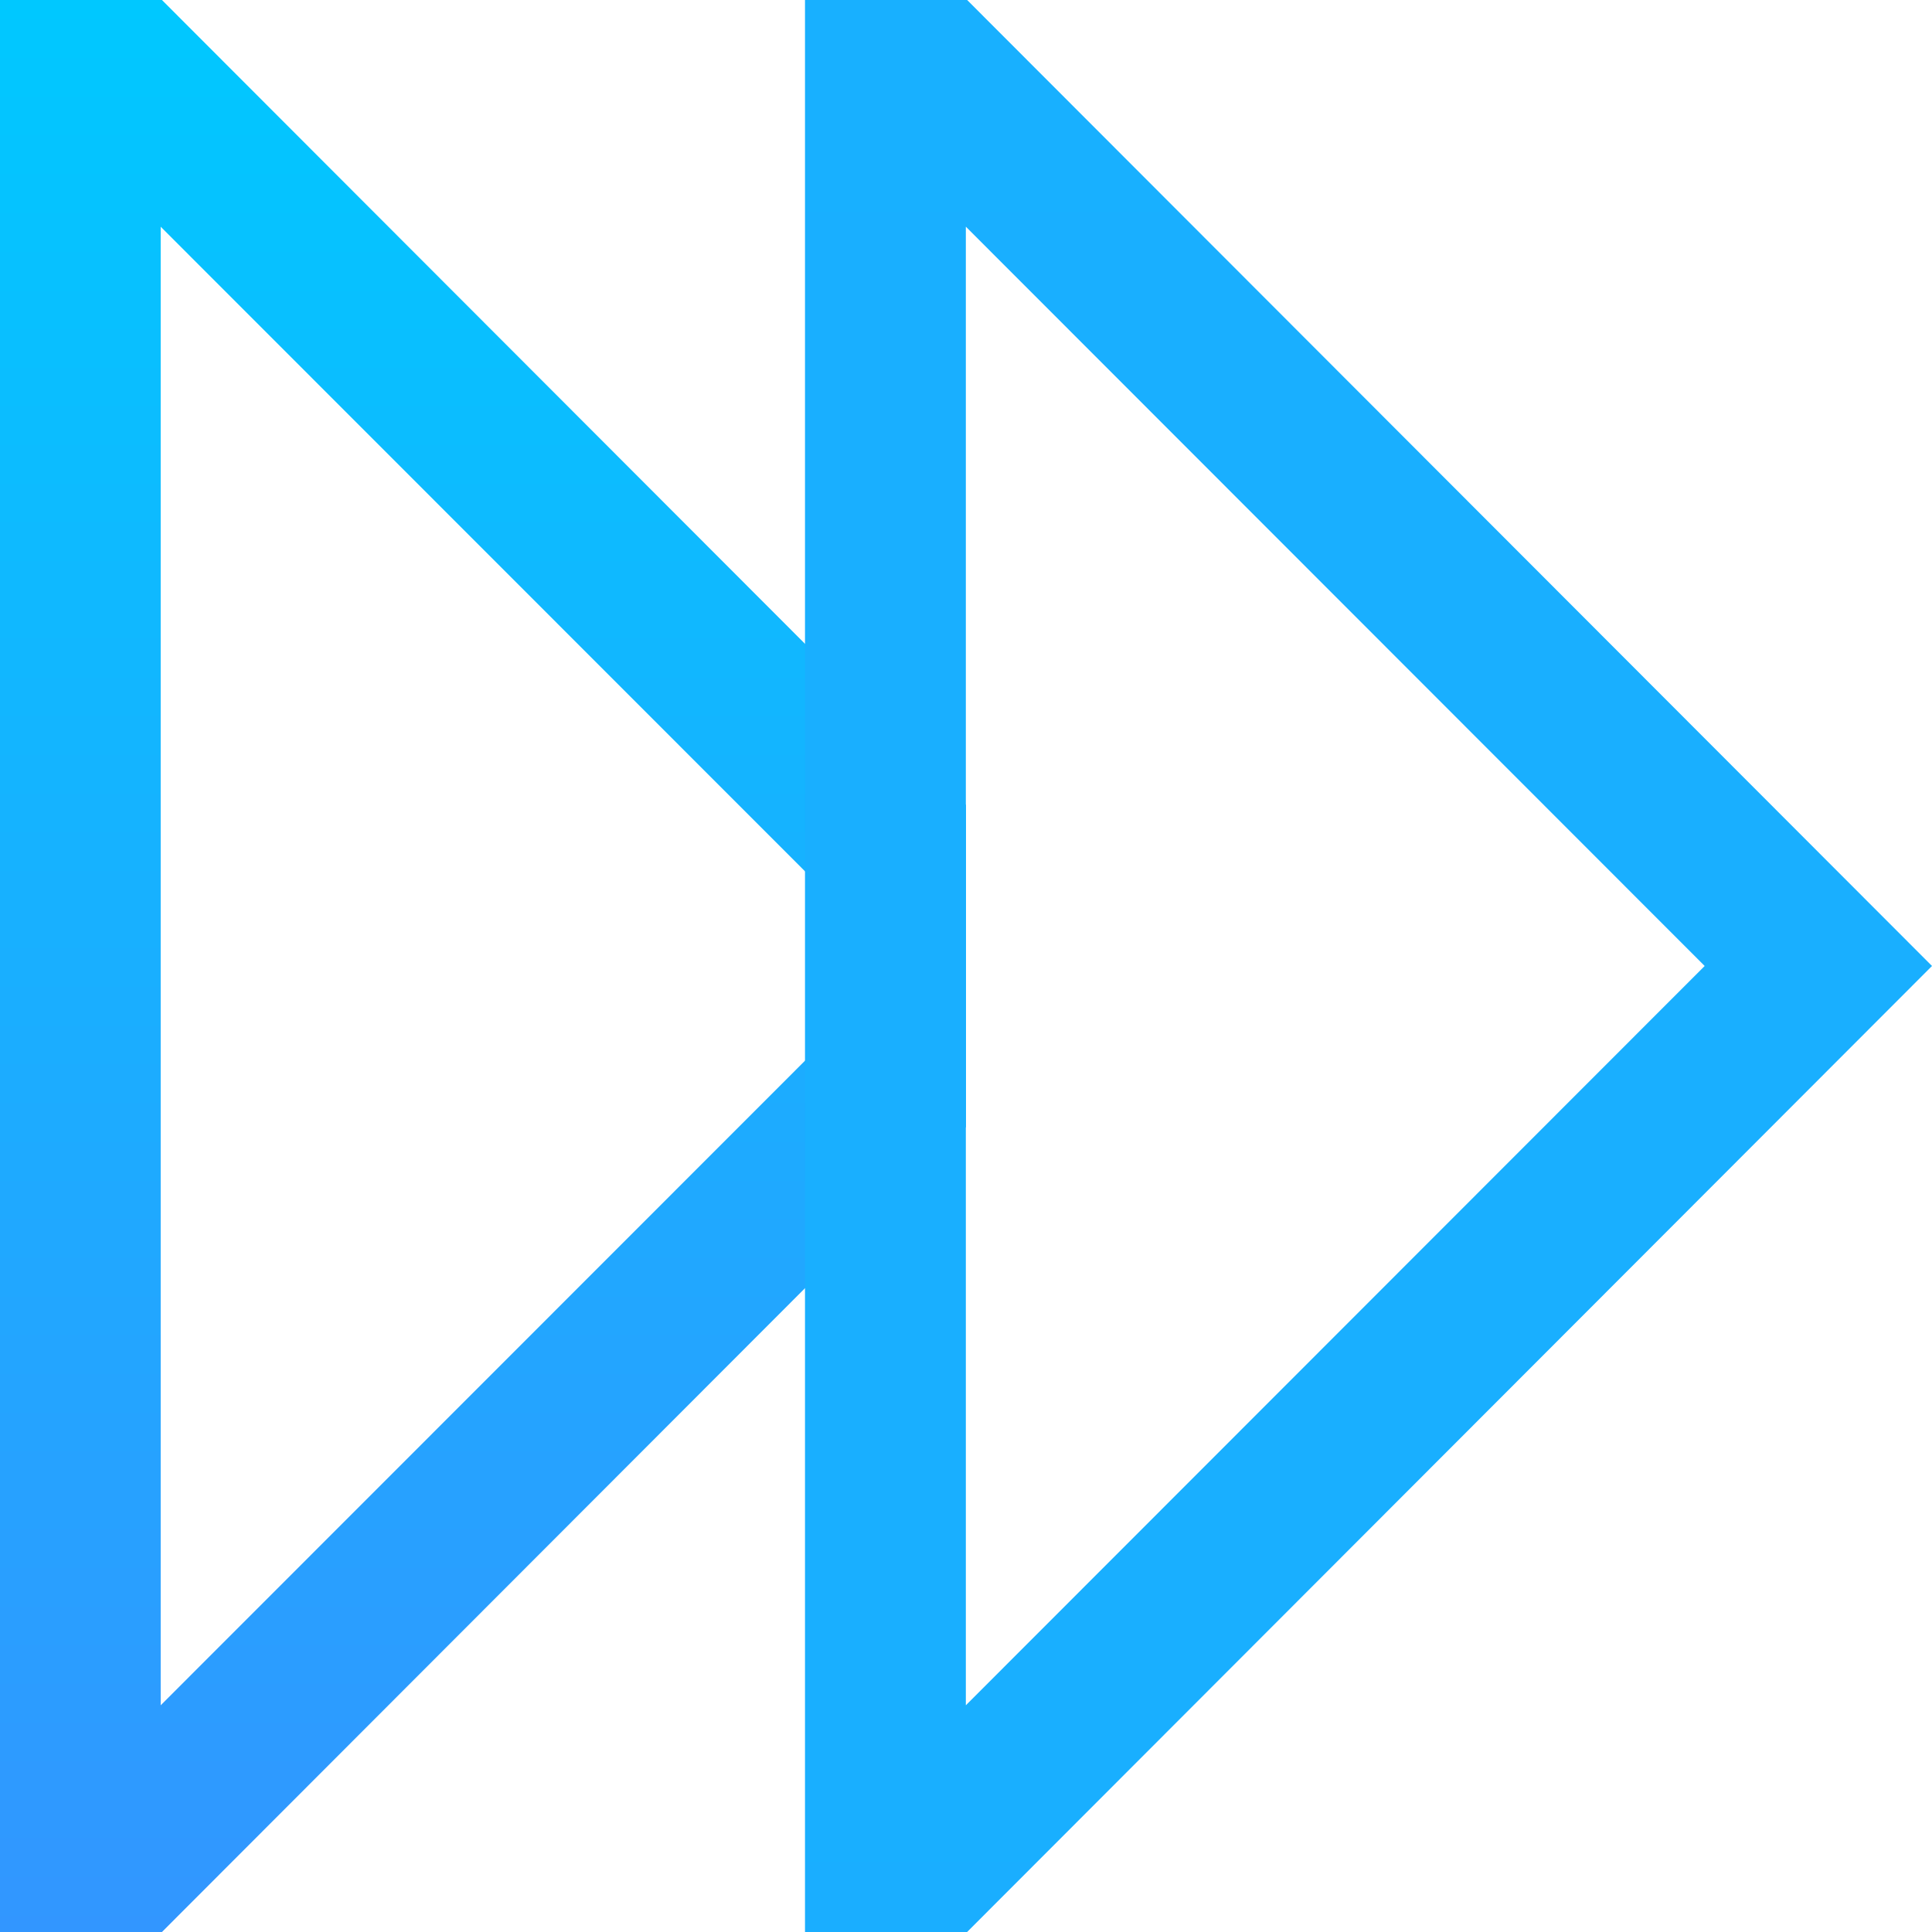
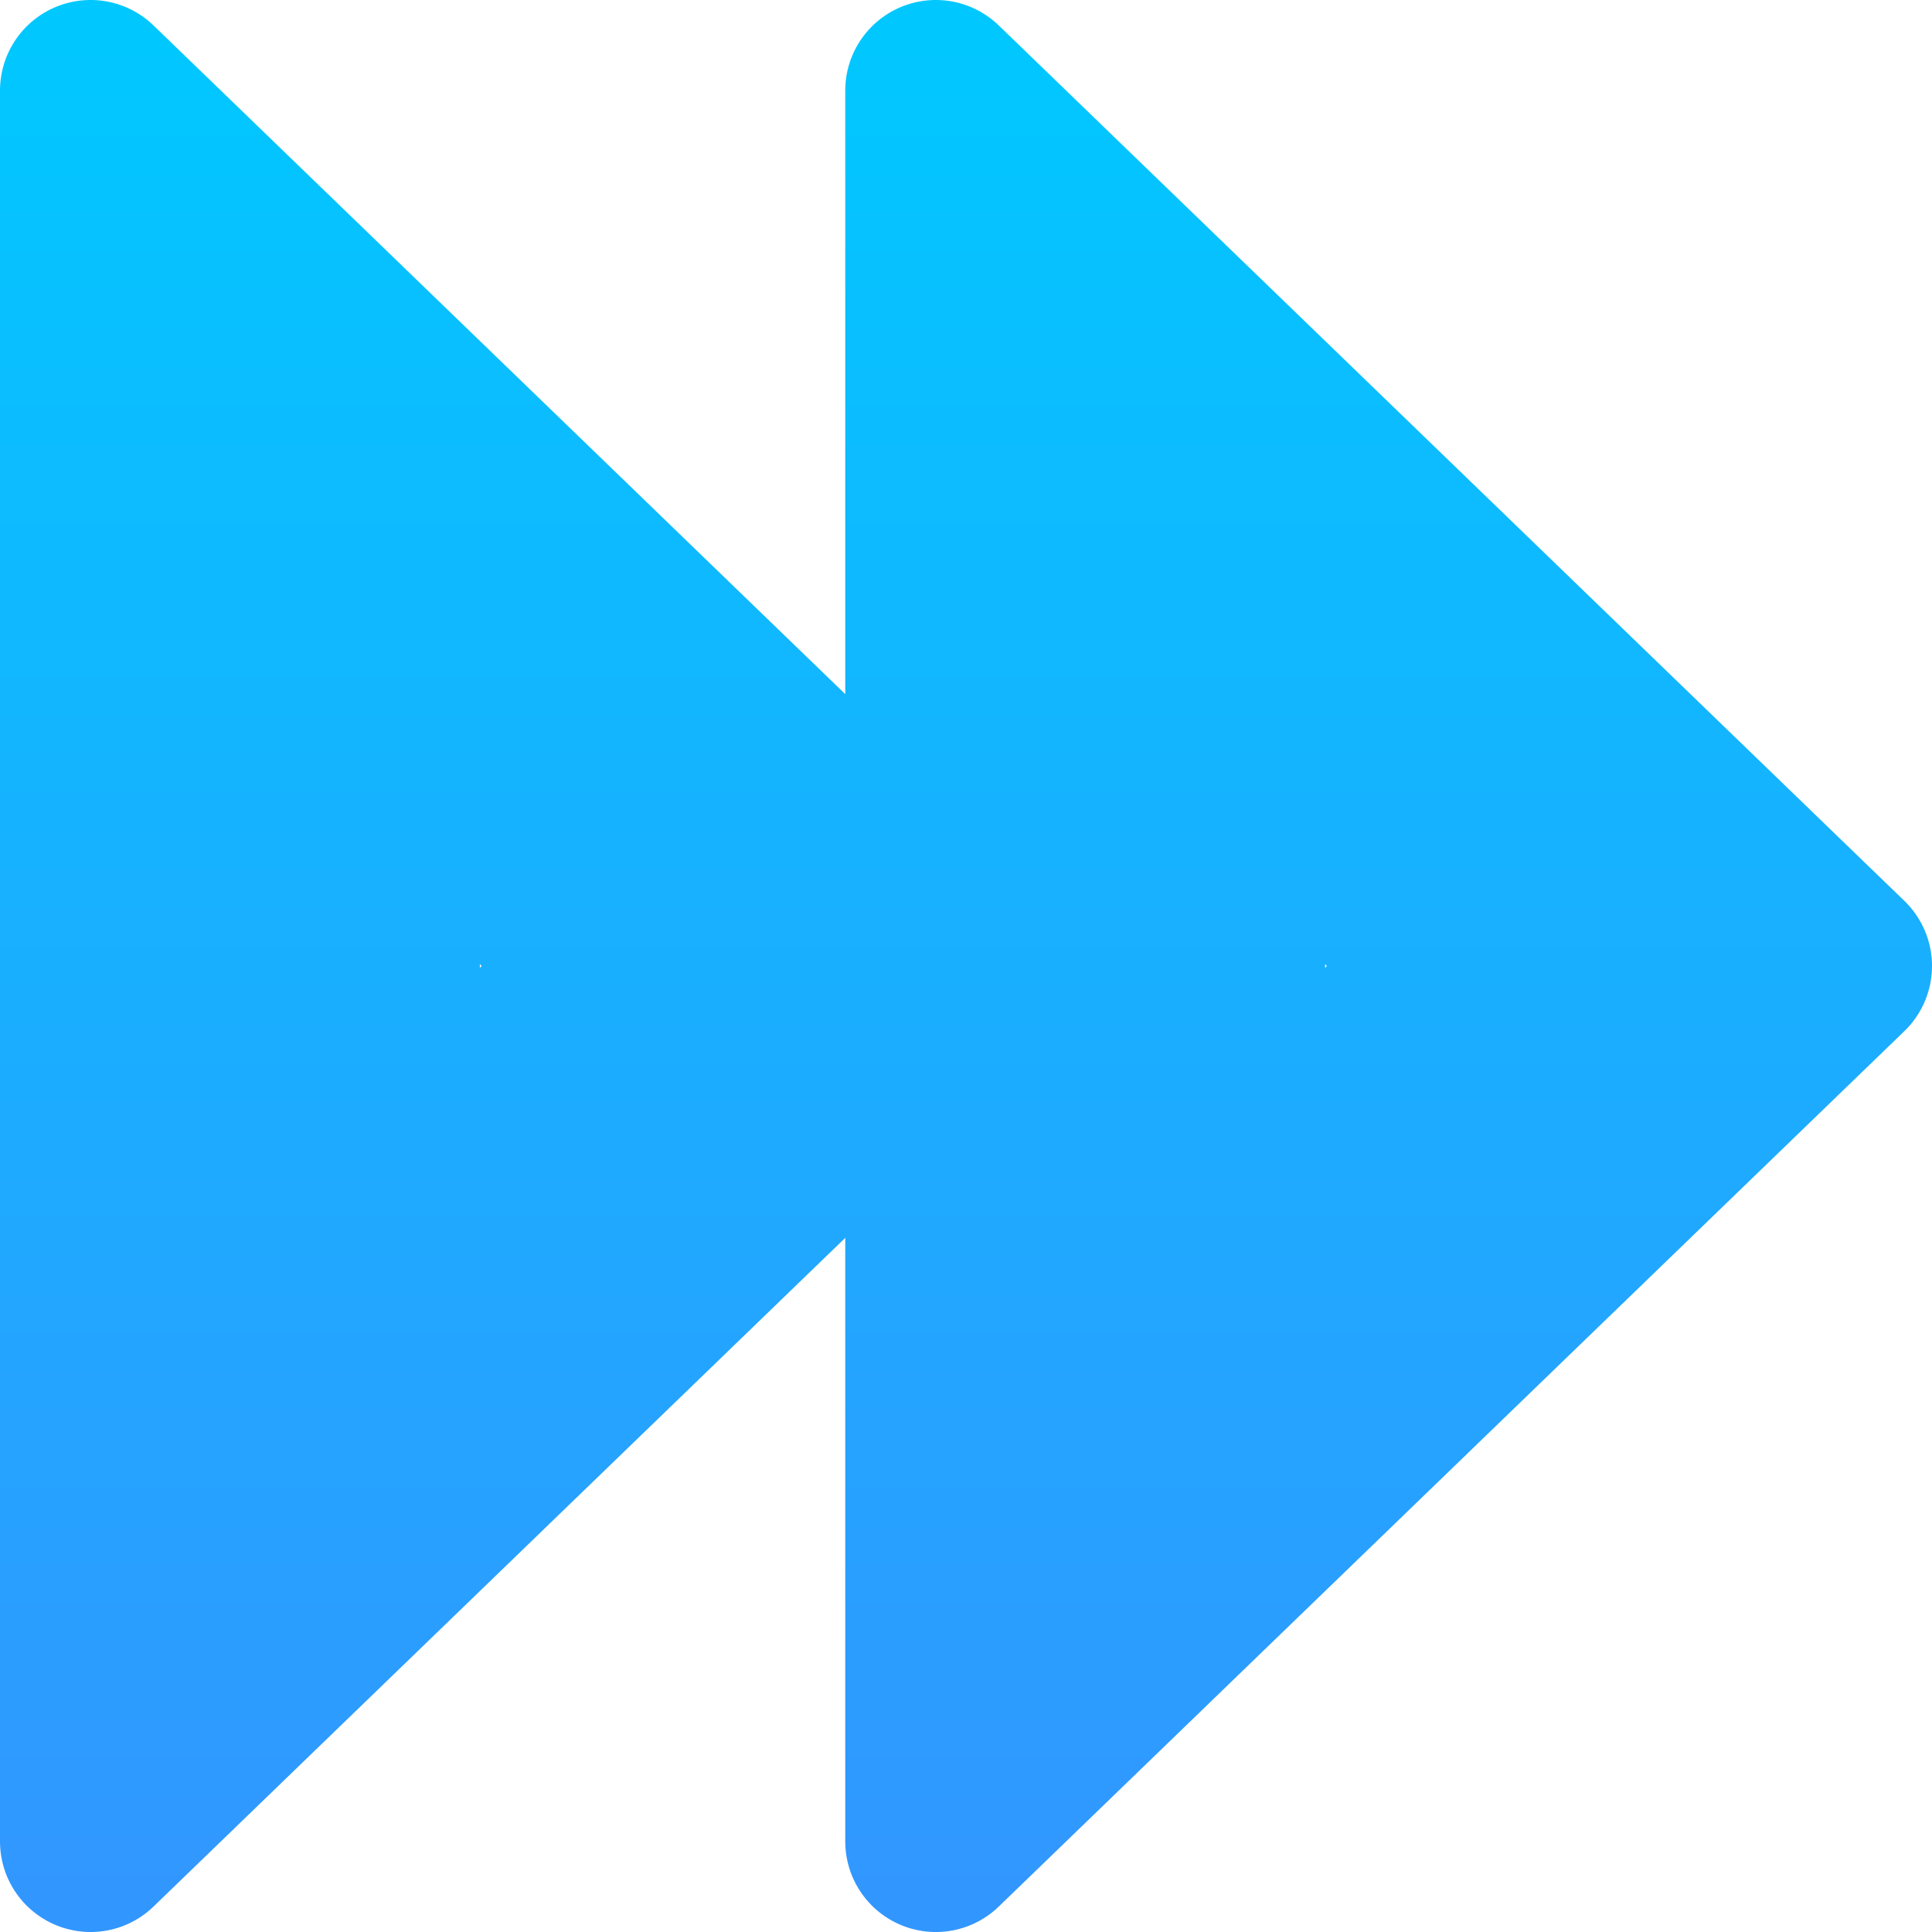
- <svg xmlns="http://www.w3.org/2000/svg" xmlns:xlink="http://www.w3.org/1999/xlink" width="512" height="512" id="svg2" version="1.1" viewBox="0 0 512 512">
-   <defs id="defs4">
-     <linearGradient id="linearGradient4148">
-       <stop style="stop-color:#3296ff;stop-opacity:1;" offset="0" id="stop4150" />
-       <stop style="stop-color:#00c8ff;stop-opacity:1" offset="1" id="stop4152" />
+ <svg xmlns="http://www.w3.org/2000/svg" xmlns:xlink="http://www.w3.org/1999/xlink" height="512" viewBox="0 0 512 512" width="512" version="1.1" id="svg24">
+   <defs id="defs12">
+     <linearGradient id="linearGradient4219" y2="541.36" gradientUnits="userSpaceOnUse" x2="255" y1="1053.4" x1="255">
+       <stop style="stop-color:#3296ff" offset="0" id="stop2" />
+       <stop style="stop-color:#00c8ff" offset="1" id="stop4" />
    </linearGradient>
-     <linearGradient xlink:href="#linearGradient4148" id="linearGradient4154" x1="32.191" y1="1298.264" x2="32.191" y2="785.362" gradientUnits="userSpaceOnUse" />
-     <linearGradient xlink:href="#linearGradient4148" id="linearGradient4156" gradientUnits="userSpaceOnUse" x1="32.191" y1="1298.264" x2="32.191" y2="785.362" />
-     <linearGradient xlink:href="#linearGradient4148" id="linearGradient4158" gradientUnits="userSpaceOnUse" x1="32.191" y1="1298.264" x2="32.191" y2="785.362" />
-     <linearGradient xlink:href="#linearGradient4148" id="linearGradient4160" gradientUnits="userSpaceOnUse" x1="32.191" y1="1298.264" x2="32.191" y2="785.362" />
+     <linearGradient id="linearGradient4227" y2="797.36" gradientUnits="userSpaceOnUse" x2="543" y1="797.36" x1="31">
+       <stop style="stop-color:#3296ff" offset="0" id="stop7" />
+       <stop style="stop-color:#00c8ff" offset="1" id="stop9" />
+     </linearGradient>
+     <linearGradient x1="255" y1="1053.4" x2="255" gradientUnits="userSpaceOnUse" y2="541.36" id="linearGradient4155">
+       <stop id="stop2-3" offset="0" style="stop-color:#009632" />
+       <stop id="stop4-6" offset="1" style="stop-color:#00c864" />
+     </linearGradient>
+     <linearGradient id="linearGradient4277" y2="127.64" gradientUnits="userSpaceOnUse" x2="686.44" gradientTransform="matrix(1.0994,0,0,1.0681,-754.009,-1070.844)" y1="427.23" x1="894.36">
+       <stop offset="0" id="stop824" />
+       <stop style="stop-color:#323232" offset="1" id="stop826" />
+     </linearGradient>
+     <linearGradient id="linearGradient4341" y2="517.24" gradientUnits="userSpaceOnUse" x2="352.87" gradientTransform="translate(-375.099,-1483.751)" y1="901.24" x1="627.56">
+       <stop style="stop-opacity:.376" offset="0" id="stop829" />
+       <stop style="stop-opacity:.376" offset=".464" id="stop831" />
+       <stop style="stop-color:#fff;stop-opacity:.251" offset=".54" id="stop833" />
+       <stop style="stop-color:#fff;stop-opacity:.251" offset="1" id="stop835" />
+     </linearGradient>
+     <linearGradient id="linearGradient4361" y2="125.86" gradientUnits="userSpaceOnUse" x2="686.94" gradientTransform="translate(-686.249,-1060.372)" y1="445.86" x1="915.53">
+       <stop style="stop-color:#fff;stop-opacity:.251" offset="0" id="stop838" />
+       <stop style="stop-color:#fff;stop-opacity:.251" offset=".485" id="stop840" />
+       <stop style="stop-opacity:.376" offset=".513" id="stop842" />
+       <stop style="stop-opacity:.376" offset="1" id="stop844" />
+     </linearGradient>
+     <linearGradient id="linearGradient4388" y2="93.863" gradientUnits="userSpaceOnUse" x2="664.02" gradientTransform="translate(-686.249,-1060.373)" y1="477.86" x1="938.71">
+       <stop style="stop-color:#969696" offset="0" id="stop847" />
+       <stop style="stop-color:#c8c8c8" offset="1" id="stop849" />
+     </linearGradient>
+     <linearGradient id="linearGradient4634" y2="-379.77" gradientUnits="userSpaceOnUse" x2="42.554" gradientTransform="matrix(.39104 0 0 .39497 238.86 342)" y1="-55.695" x1="42.554">
+       <stop style="stop-color:#00c896" offset="0" id="stop852" />
+       <stop style="stop-color:#00c8c8" offset="1" id="stop854" />
+     </linearGradient>
+     <filter id="filter4181" style="color-interpolation-filters:sRGB" height="1.357" width="1.415" y="-.179" x="-.207">
+       <feGaussianBlur stdDeviation="8.693" id="feGaussianBlur857" />
+     </filter>
+     <linearGradient y2="-1427.763" x2="200.524" y1="-1008.856" x1="200.524" gradientTransform="matrix(1.057395,0,0,1.22223,11.42481,1745.054)" gradientUnits="userSpaceOnUse" id="linearGradient913" xlink:href="#linearGradient4227" />
+     <linearGradient xlink:href="#linearGradient4227" id="linearGradient1022" gradientUnits="userSpaceOnUse" gradientTransform="matrix(-1.057395,0,0,1.22223,276.5754,1745.054)" x1="200.524" y1="-1008.856" x2="200.524" y2="-1427.763" />
+     <linearGradient xlink:href="#linearGradient4227" id="linearGradient853" gradientUnits="userSpaceOnUse" gradientTransform="matrix(0.4685622,0,0,0.5965415,218.2934,982.7721)" x1="11.022" y1="-789.169" x2="11.022" y2="-1647.449" />
+     <linearGradient xlink:href="#linearGradient4227" id="linearGradient857" gradientUnits="userSpaceOnUse" gradientTransform="matrix(0.4685622,0,0,0.5965415,-5.706381,982.7721)" x1="489.079" y1="-789.169" x2="489.079" y2="-1647.449" />
  </defs>
-   <g id="layer1" transform="translate(1,-541.3622)">
-     <g id="g8079" transform="matrix(-1,0,0,1,266,-244)" style="fill:url(#linearGradient4154);fill-opacity:1">
-       <path id="rect3379" d="M 224.083,785.362 11,998.696 l 0,85.333 213.083,213.333 0.333,0 42.584,0 0,-17.417 0,-477.167 0,-17.417 -42.917,0 z m 0.333,60.083 0,391.833 L 28.583,1041.362 224.417,845.446 Z" style="opacity:1;fill:url(#linearGradient4156);fill-opacity:1;stroke:none;stroke-width:2.8;stroke-miterlimit:4;stroke-dasharray:none;stroke-opacity:0.55" />
-       <g id="g4171" transform="matrix(-42.66667,0,0,42.66667,394.9998,-43390.092)" style="fill:url(#linearGradient4160);fill-opacity:1">
-         <path id="path4173" d="m 8,1035.362 0,0.408 0,11.184 0,0.408 0.999,0 0.008,0 5.993,-6 -5.993,-6 -1.007,0 z m 0.999,1.408 4.589,4.592 -4.589,4.592 0,-9.184 z" style="opacity:1;fill:url(#linearGradient4158);fill-opacity:1;stroke:none;stroke-width:2.8;stroke-miterlimit:4;stroke-dasharray:none;stroke-opacity:0.55" />
-       </g>
-     </g>
+   <g id="g863" transform="matrix(-1,0,0,1,512,0)">
+     <path style="fill:#3296ff;fill-opacity:0;fill-rule:evenodd;stroke:url(#linearGradient913);stroke-width:48;stroke-linecap:round;stroke-linejoin:round;stroke-miterlimit:4;stroke-dasharray:none" d="M 488,488.003 V 23.997 L 247.999,256 Z" id="path872" />
+     <path id="path1018" d="M 264,488.003 V 23.997 l -240.001,232.003 z" style="fill:#3296ff;fill-opacity:0;fill-rule:evenodd;stroke:url(#linearGradient1022);stroke-width:48;stroke-linecap:round;stroke-linejoin:round;stroke-miterlimit:4;stroke-dasharray:none" />
+     <path id="path849" d="M 429.478,369.235 V 142.765 L 323.126,256 Z" style="fill:#3296ff;fill-opacity:0;fill-rule:evenodd;stroke:url(#linearGradient853);stroke-width:89.291;stroke-linecap:round;stroke-linejoin:miter;stroke-miterlimit:4;stroke-dasharray:none" />
+     <path style="fill:#3296ff;fill-opacity:0;fill-rule:evenodd;stroke:url(#linearGradient857);stroke-width:89.291;stroke-linecap:round;stroke-linejoin:miter;stroke-miterlimit:4;stroke-dasharray:none" d="M 205.478,369.235 V 142.765 L 99.126,256 Z" id="path855" />
  </g>
</svg>
